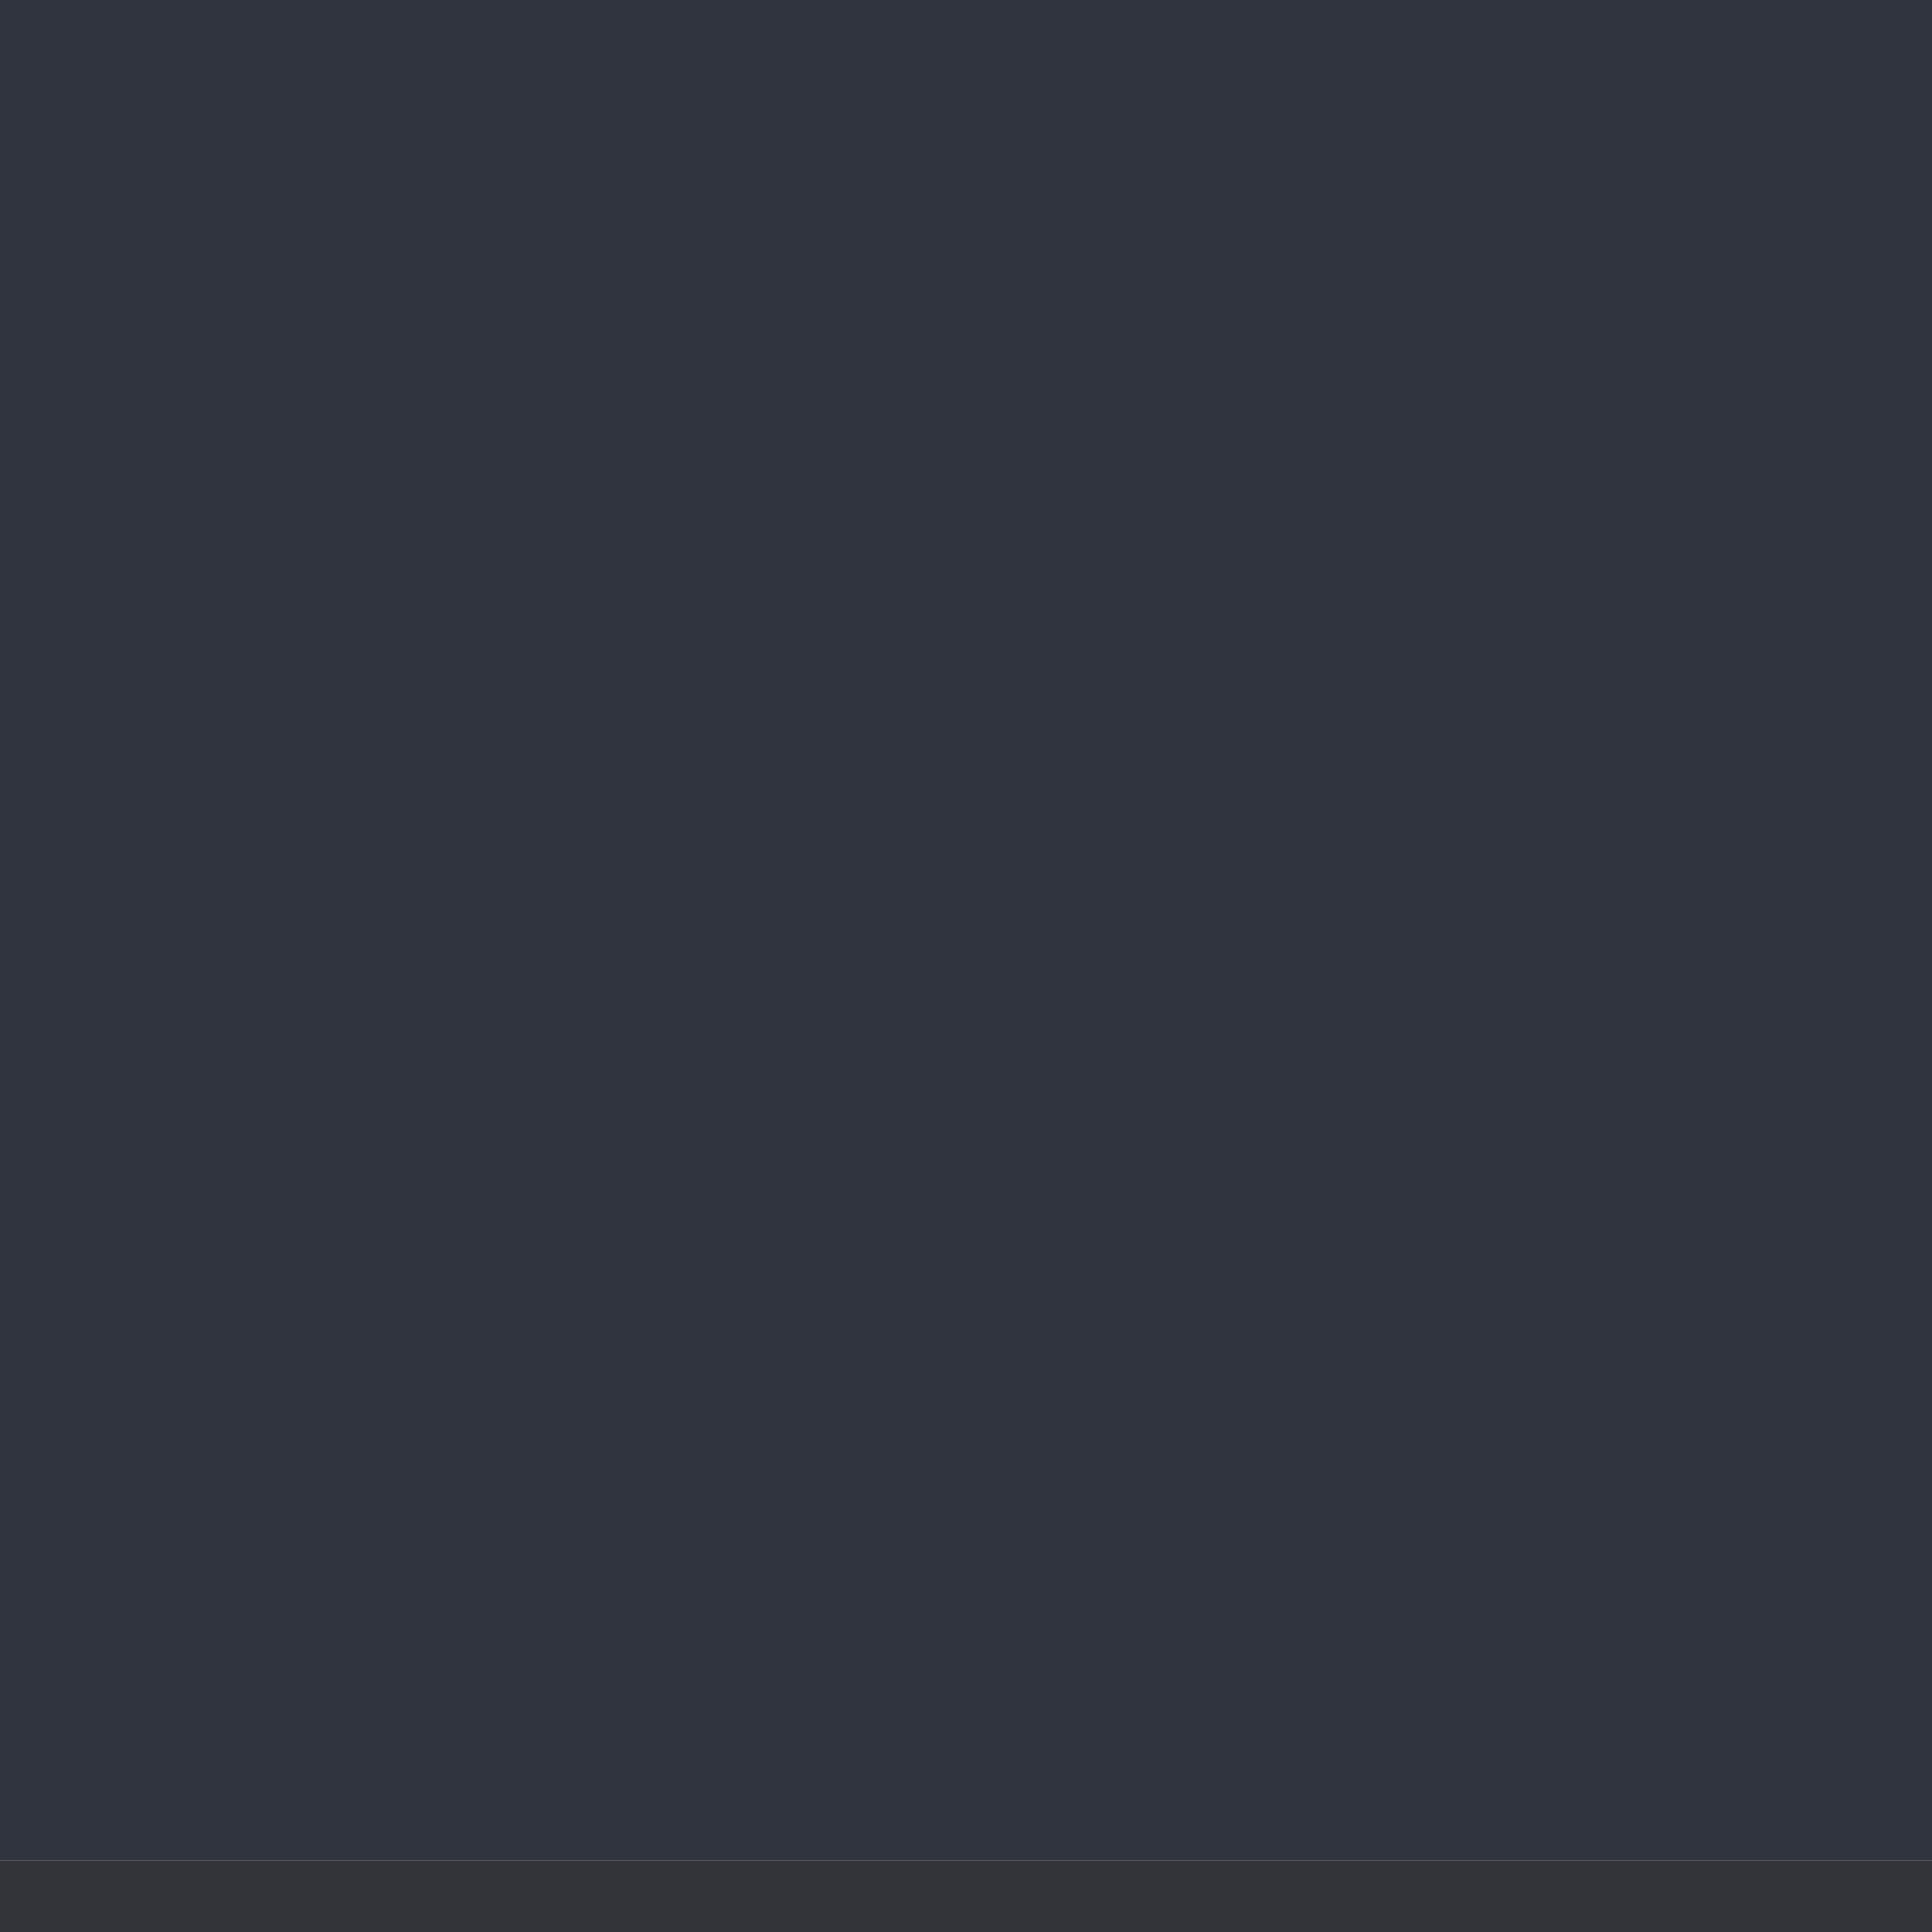
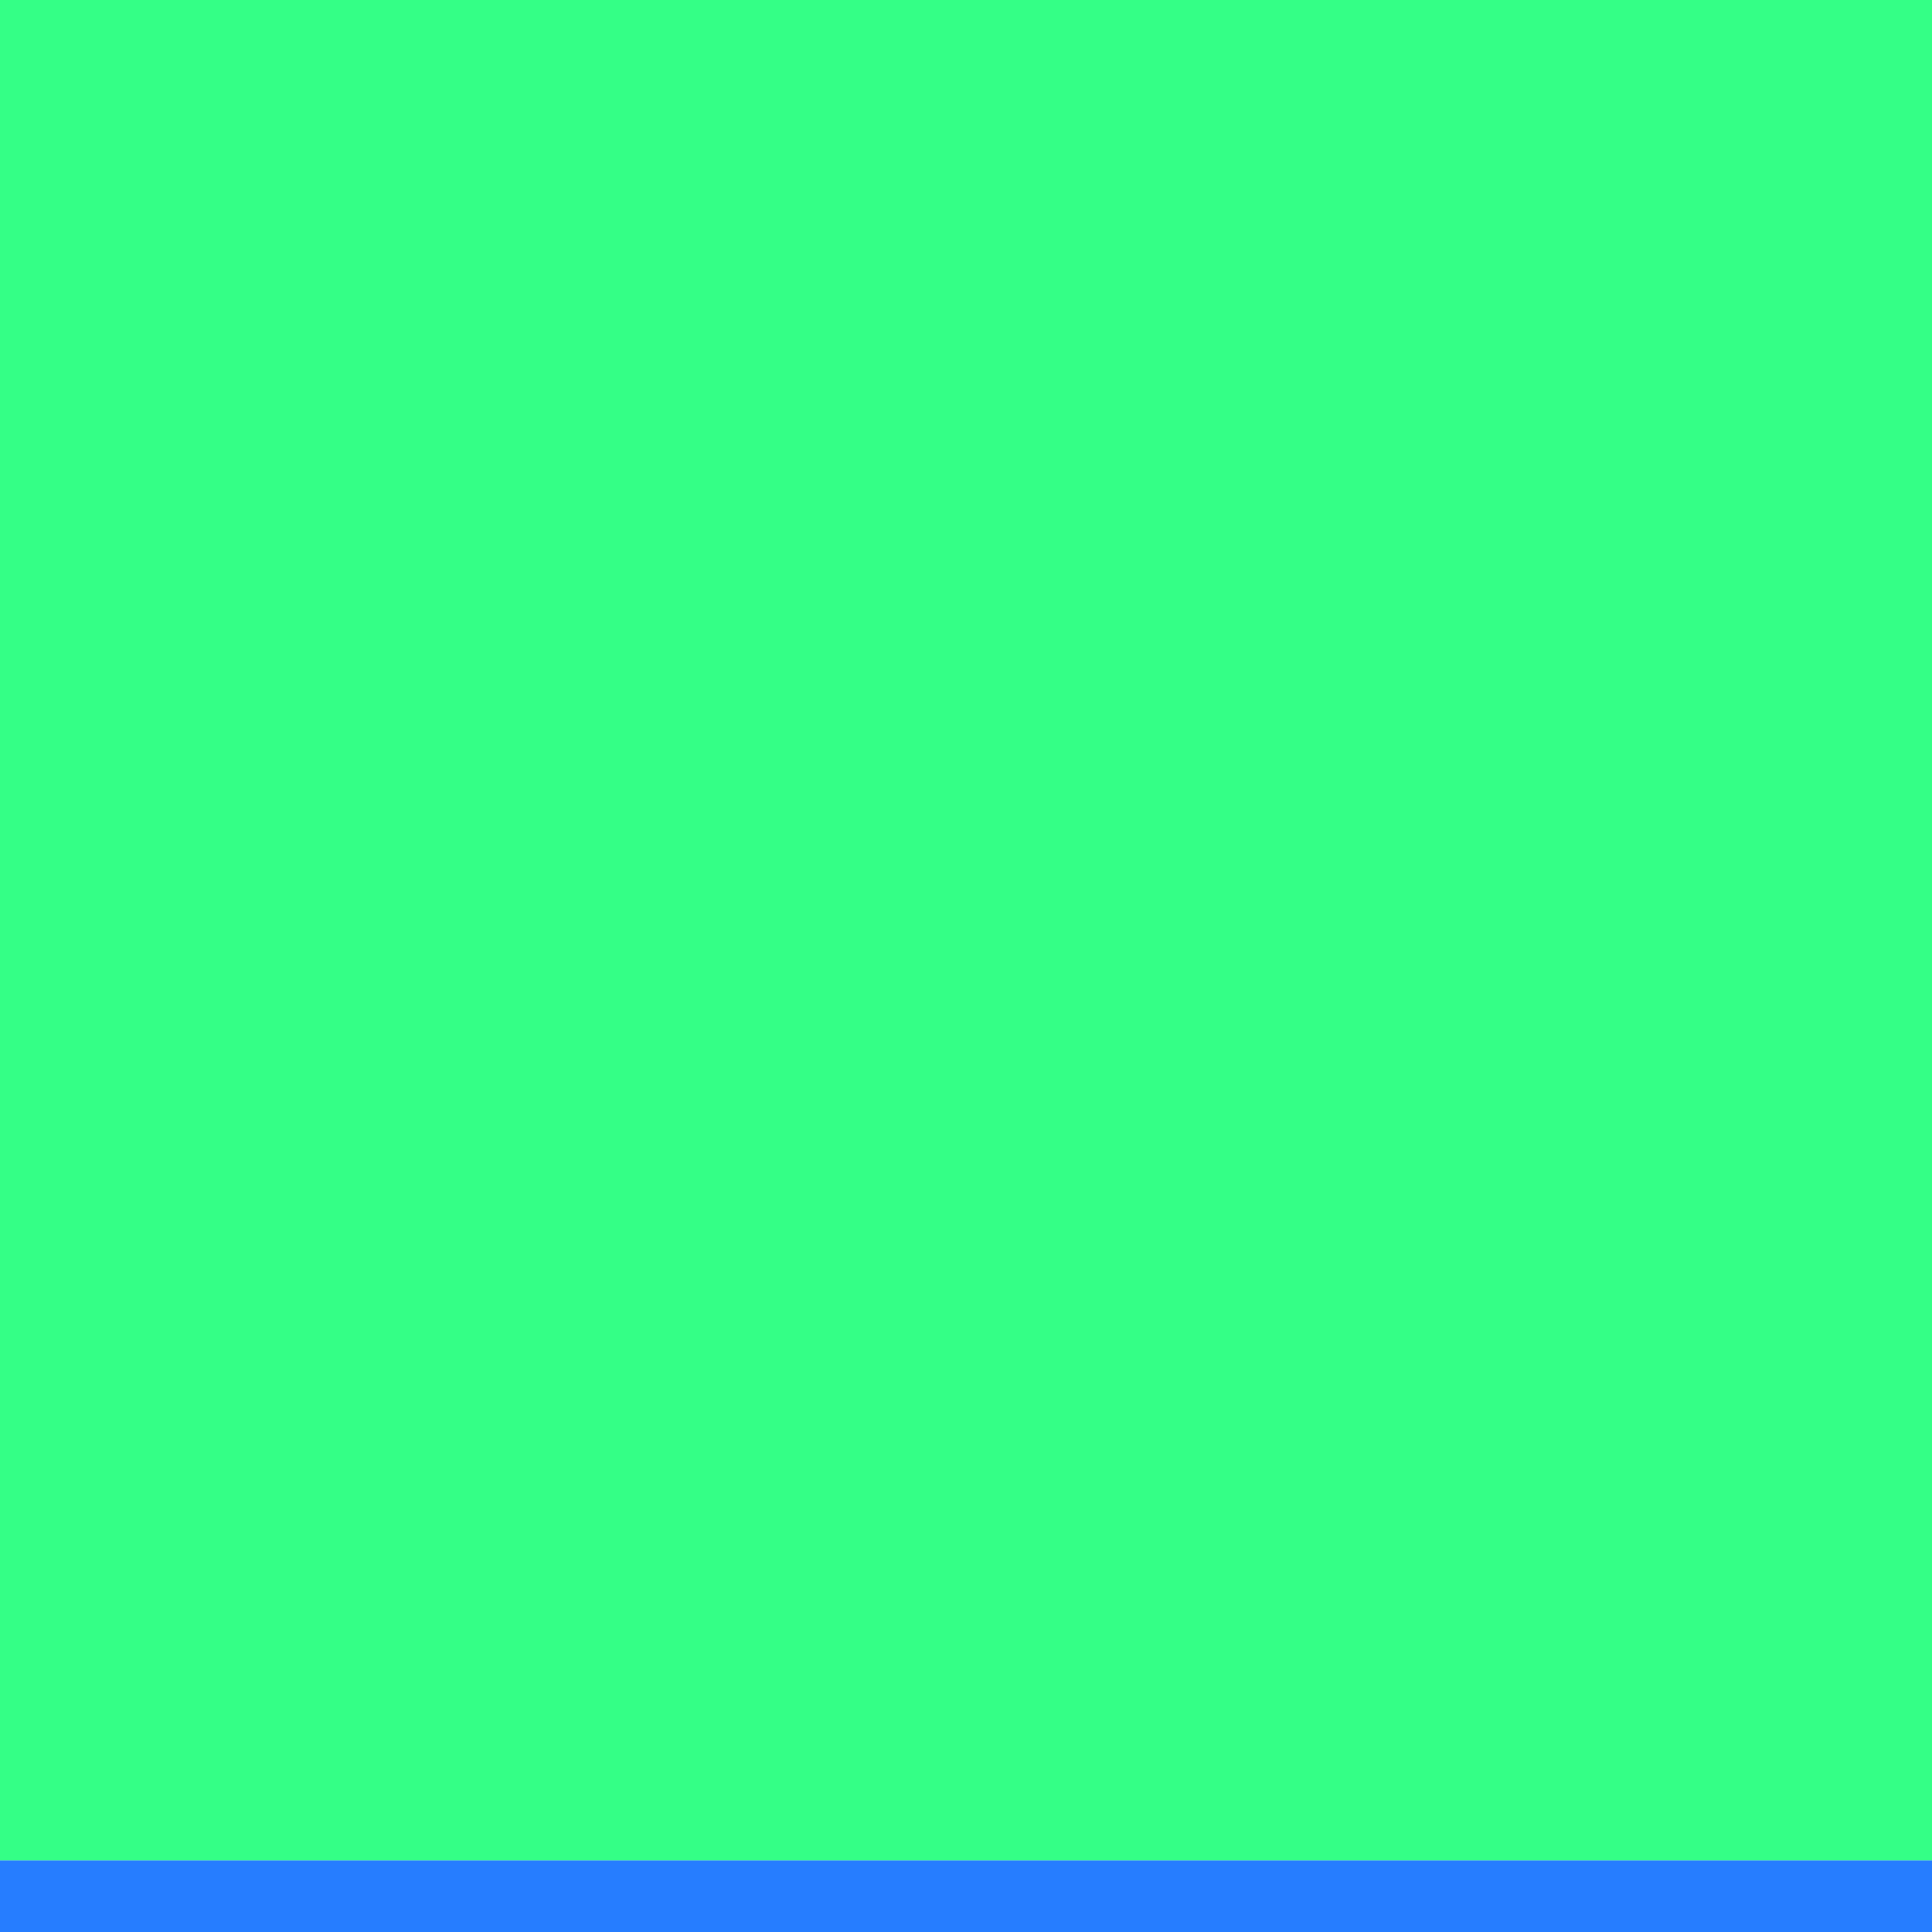
<svg xmlns="http://www.w3.org/2000/svg" width="27" height="27" viewBox="0 0 27 27" id="svg4196" version="1.1">
  <defs id="defs4198" />
  <g id="layer1" transform="translate(0,-1025.362)">
-     <rect style="display:inline;opacity:0.95;fill:#252a35;fill-opacity:1;stroke:none;stroke-width:2;stroke-linecap:round;stroke-linejoin:miter;stroke-miterlimit:4;stroke-dasharray:none;stroke-dashoffset:0;stroke-opacity:1" id="rect4713" width="27" height="26" x="0" y="1025.362" />
-     <rect style="display:inline;opacity:0.85;fill:#0f1116;fill-opacity:1;stroke:none;stroke-width:2;stroke-linecap:round;stroke-linejoin:miter;stroke-miterlimit:4;stroke-dasharray:none;stroke-dashoffset:0;stroke-opacity:1" id="rect4713-4" width="27" height="1" x="0" y="1051.362" />
+     <rect style="display:inline;opacity:0.95;fill:#2aff80;fill-opacity:1;stroke:none;stroke-width:2;stroke-linecap:round;stroke-linejoin:miter;stroke-miterlimit:4;stroke-dasharray:none;stroke-dashoffset:0;stroke-opacity:1" id="rect4713" width="27" height="26" x="0" y="1025.362" />
+     <rect style="display:inline;opacity:0.85;fill:#0066ff;fill-opacity:1;stroke:none;stroke-width:2;stroke-linecap:round;stroke-linejoin:miter;stroke-miterlimit:4;stroke-dasharray:none;stroke-dashoffset:0;stroke-opacity:1" id="rect4713-4" width="27" height="1" x="0" y="1051.362" />
  </g>
</svg>
